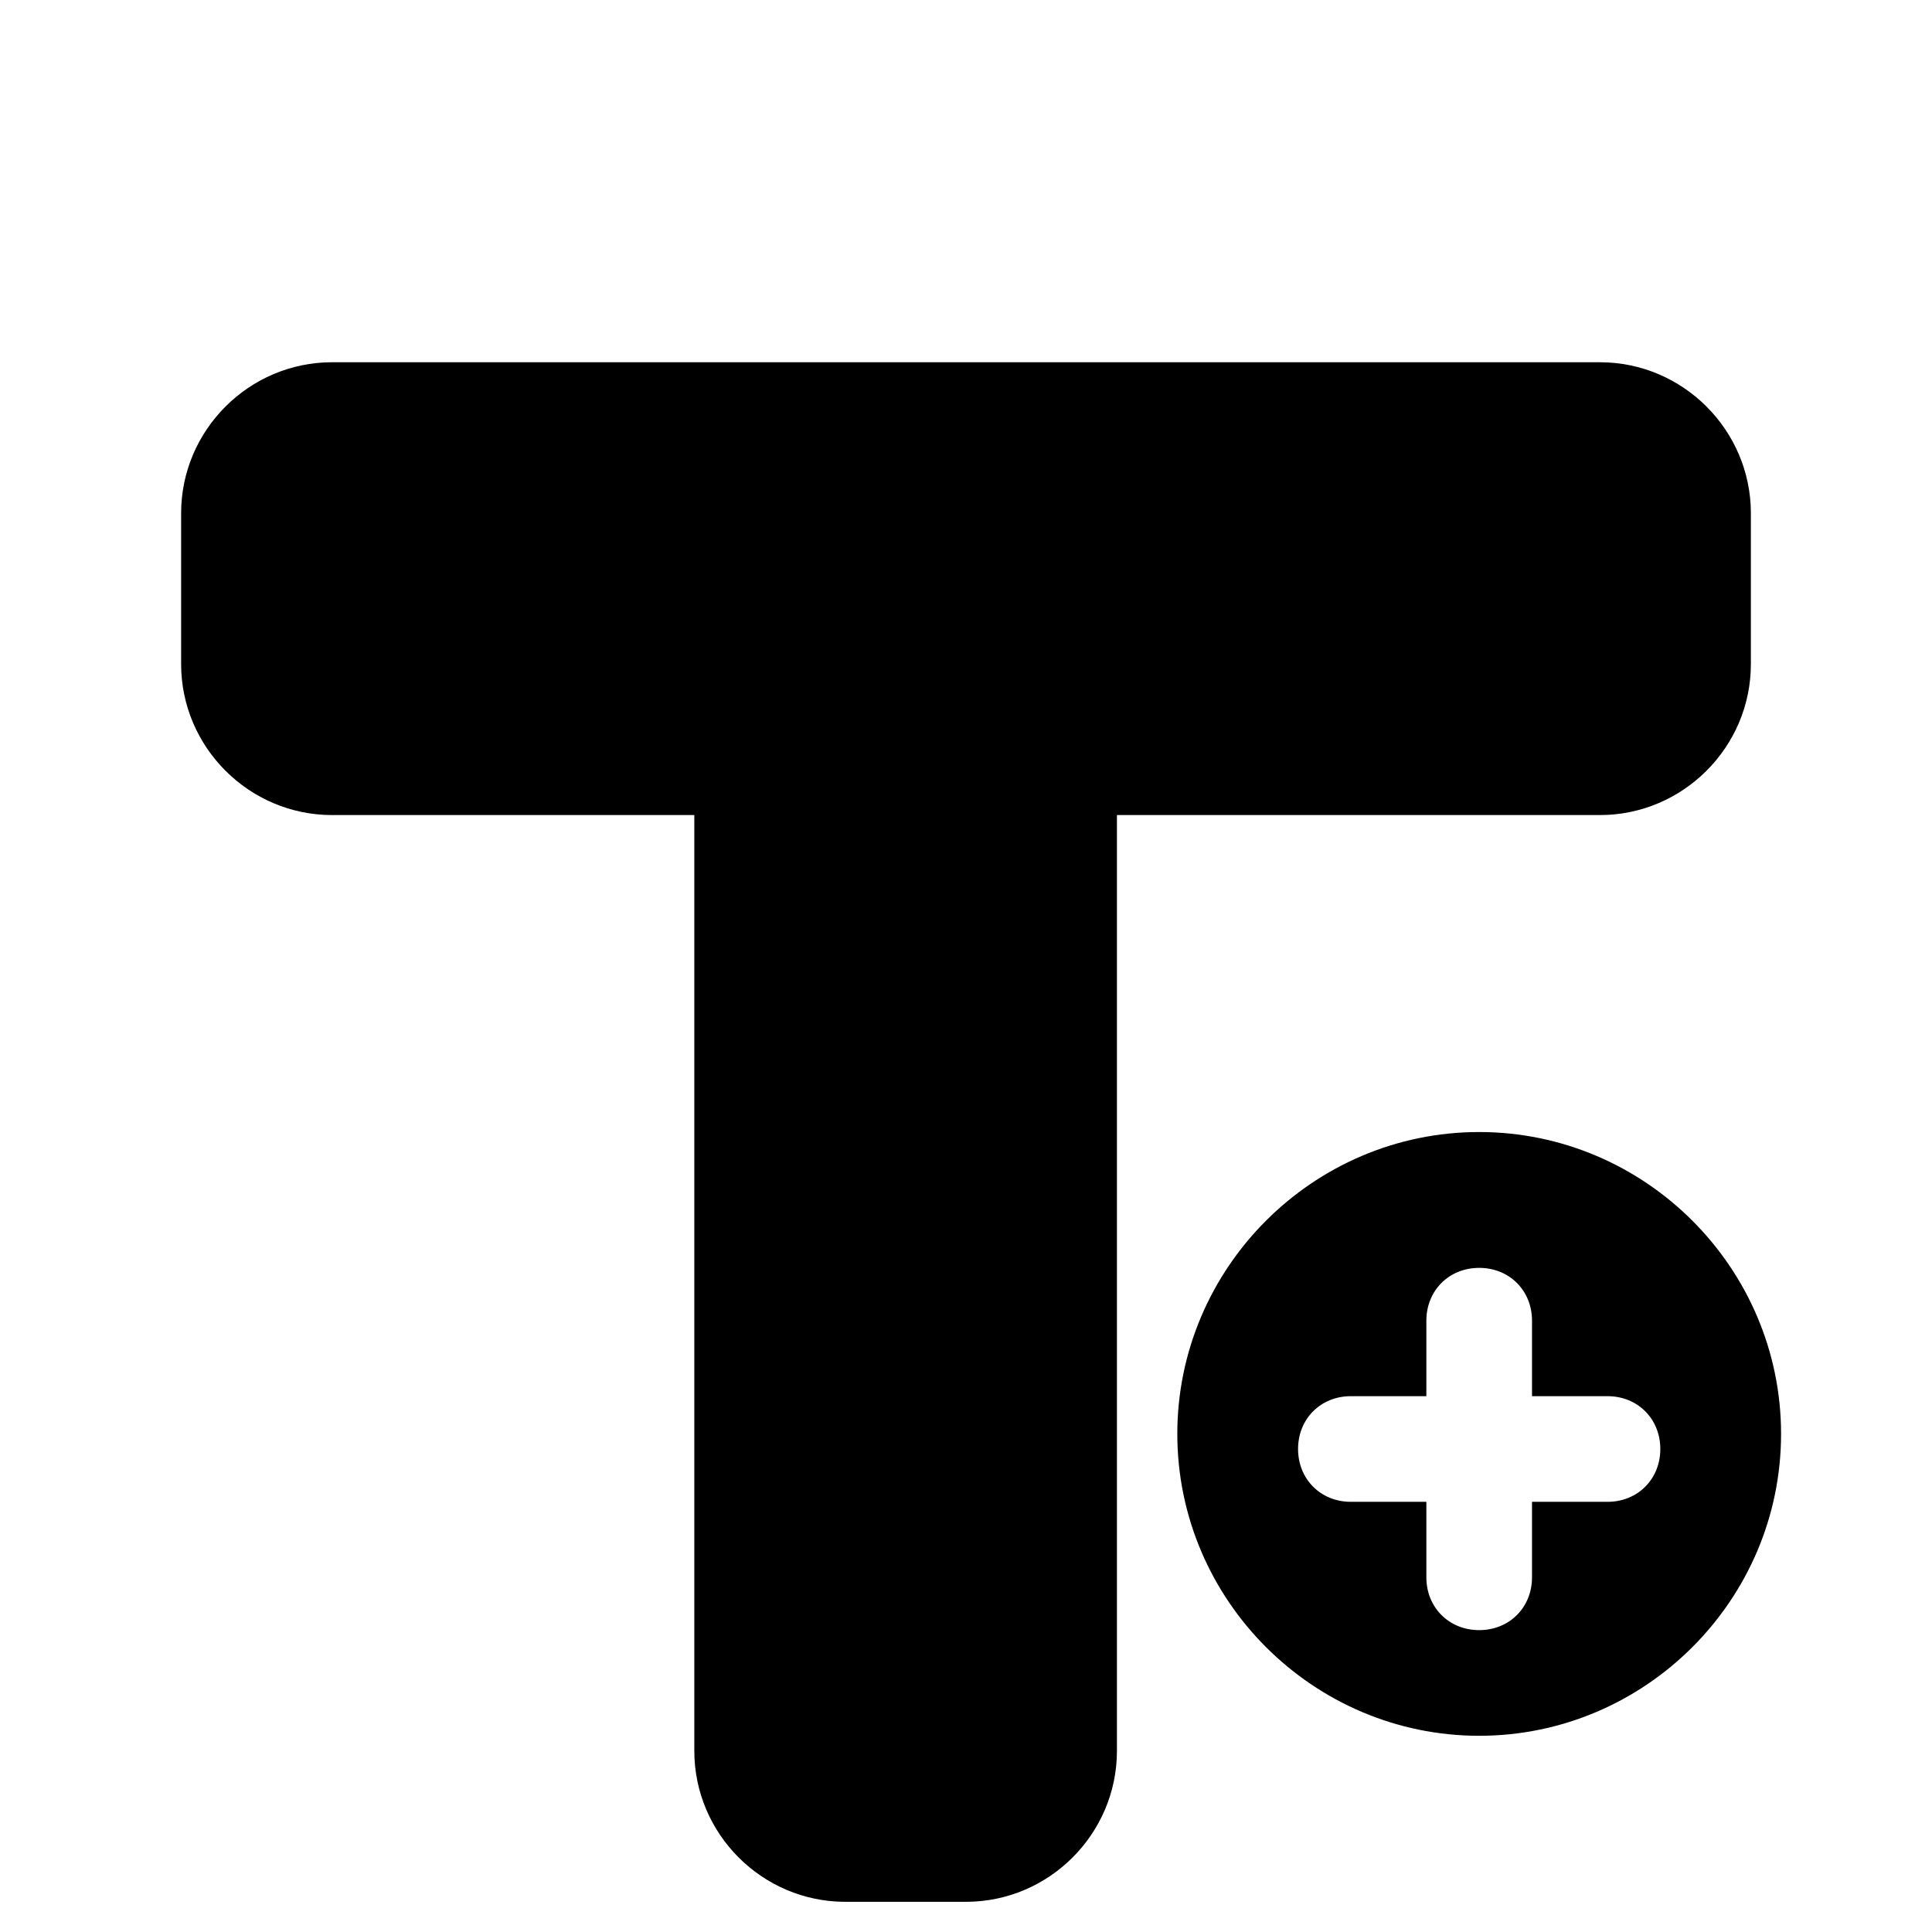
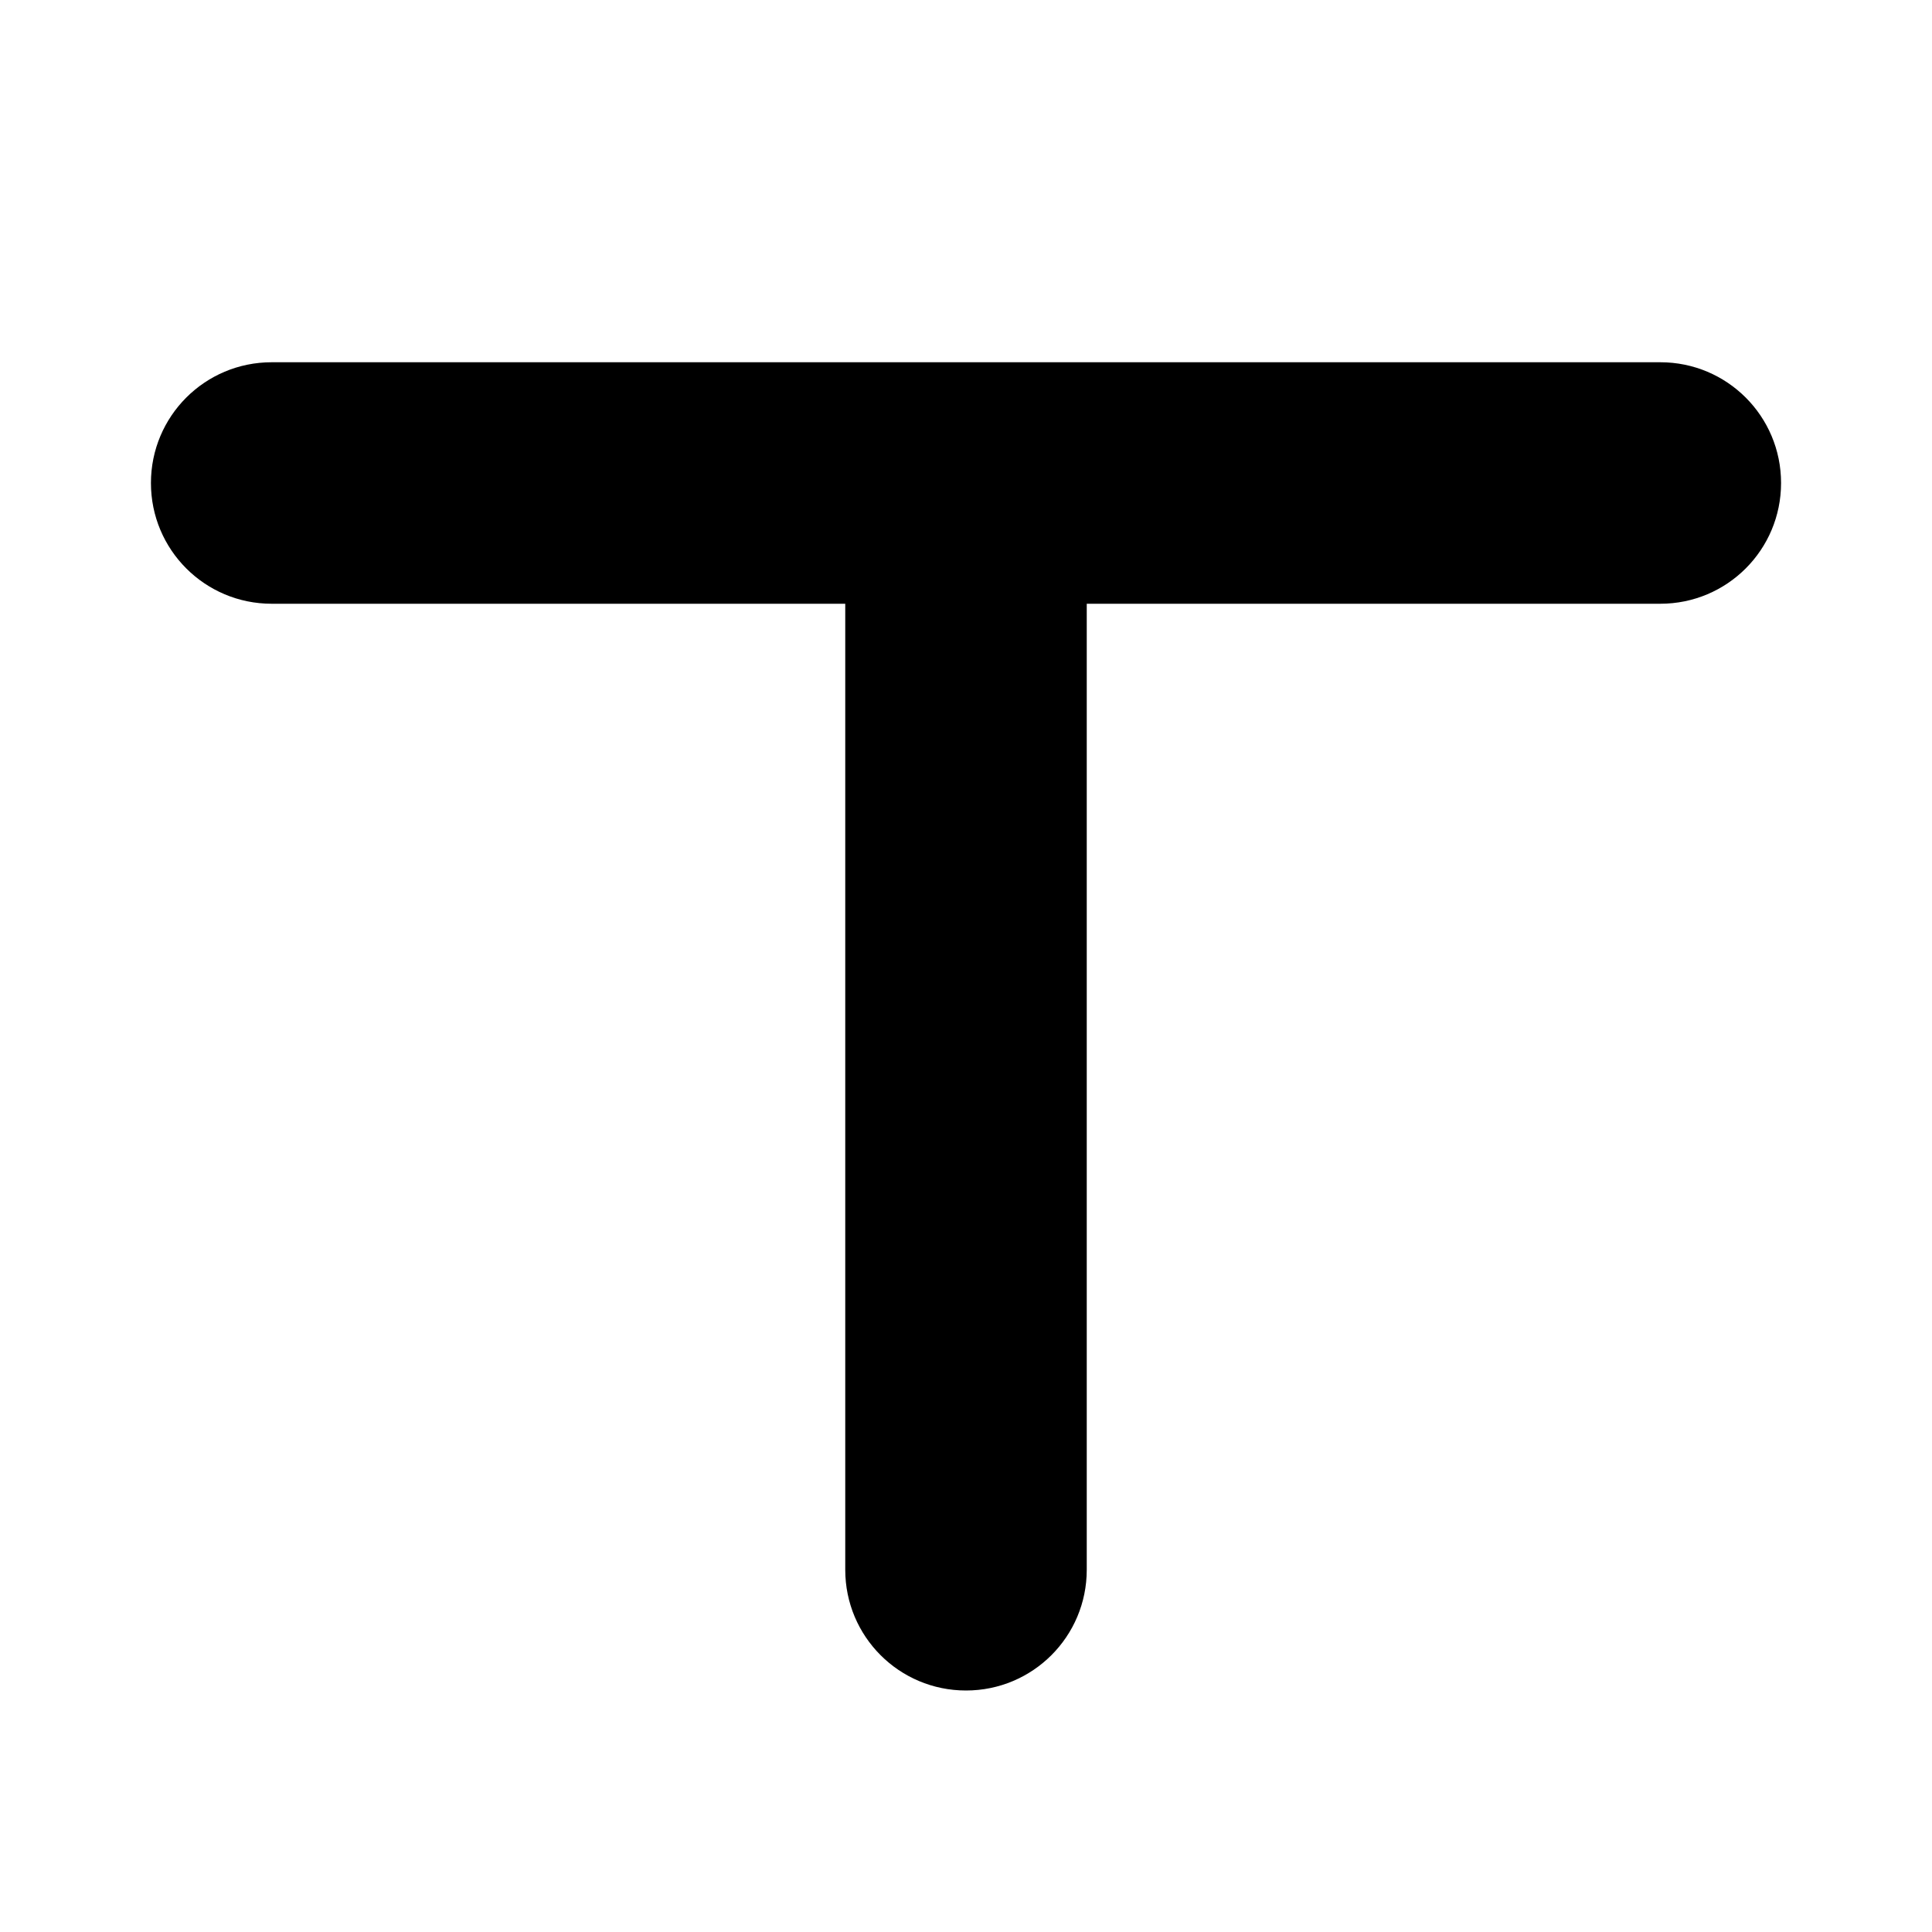
<svg xmlns="http://www.w3.org/2000/svg" width="512" height="512" viewBox="0 0 512 512" fill="currentColor">
-   <path d="M88 96h336c22 0 40 18 40 40v40c0 22-18 40-40 40H296v248c0 22-18 40-40 40h-32c-22 0-40-18-40-40V216H88c-22 0-40-18-40-40v-40c0-22 18-40 40-40z" />
-   <path d="M392 300c-44 0-80 36-80 80s36 80 80 80 80-36 80-80-36-80-80-80zm0 36c8 0 14 6 14 14v20h20c8 0 14 6 14 14s-6 14-14 14h-20v20c0 8-6 14-14 14s-14-6-14-14v-20h-20c-8 0-14-6-14-14s6-14 14-14h20v-20c0-8 6-14 14-14z" />
+   <path d="M72 96h368c17.7 0 32 14.3 32 32s-14.3 32-32 32H288v256c0 17.7-14.3 32-32 32s-32-14.3-32-32V160H72c-17.7 0-32-14.3-32-32s14.3-32 32-32z" />
</svg>
